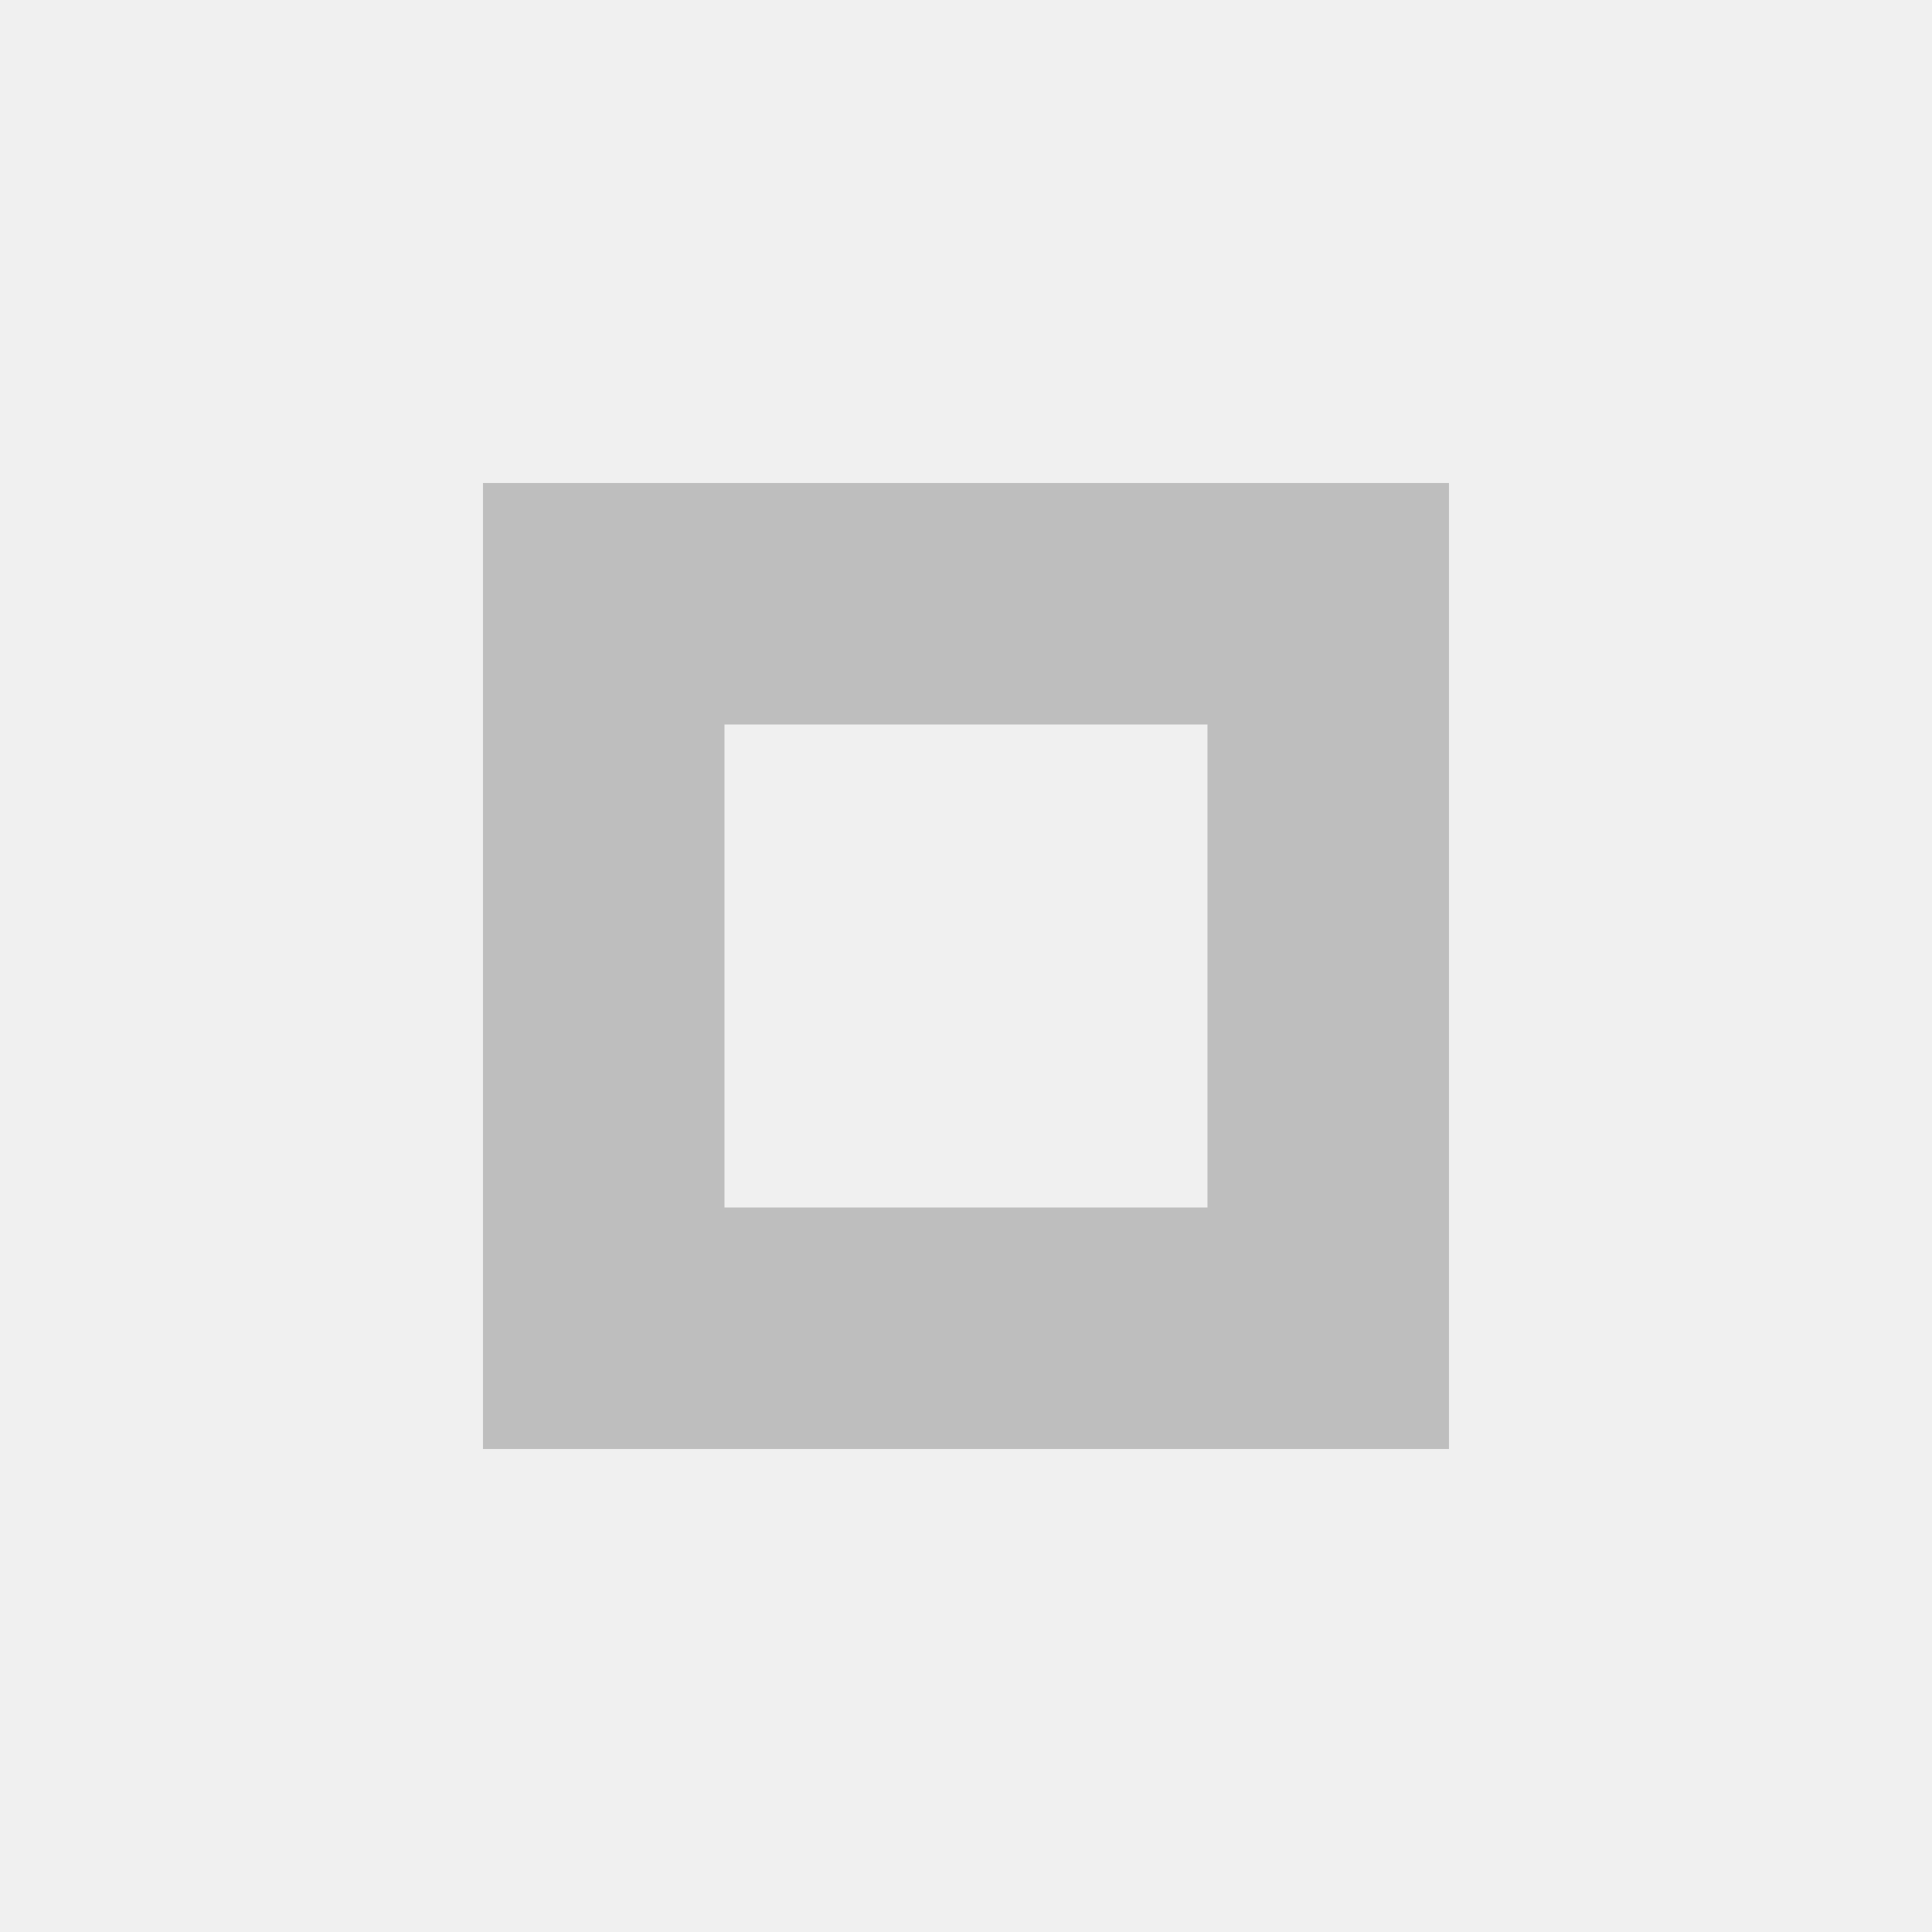
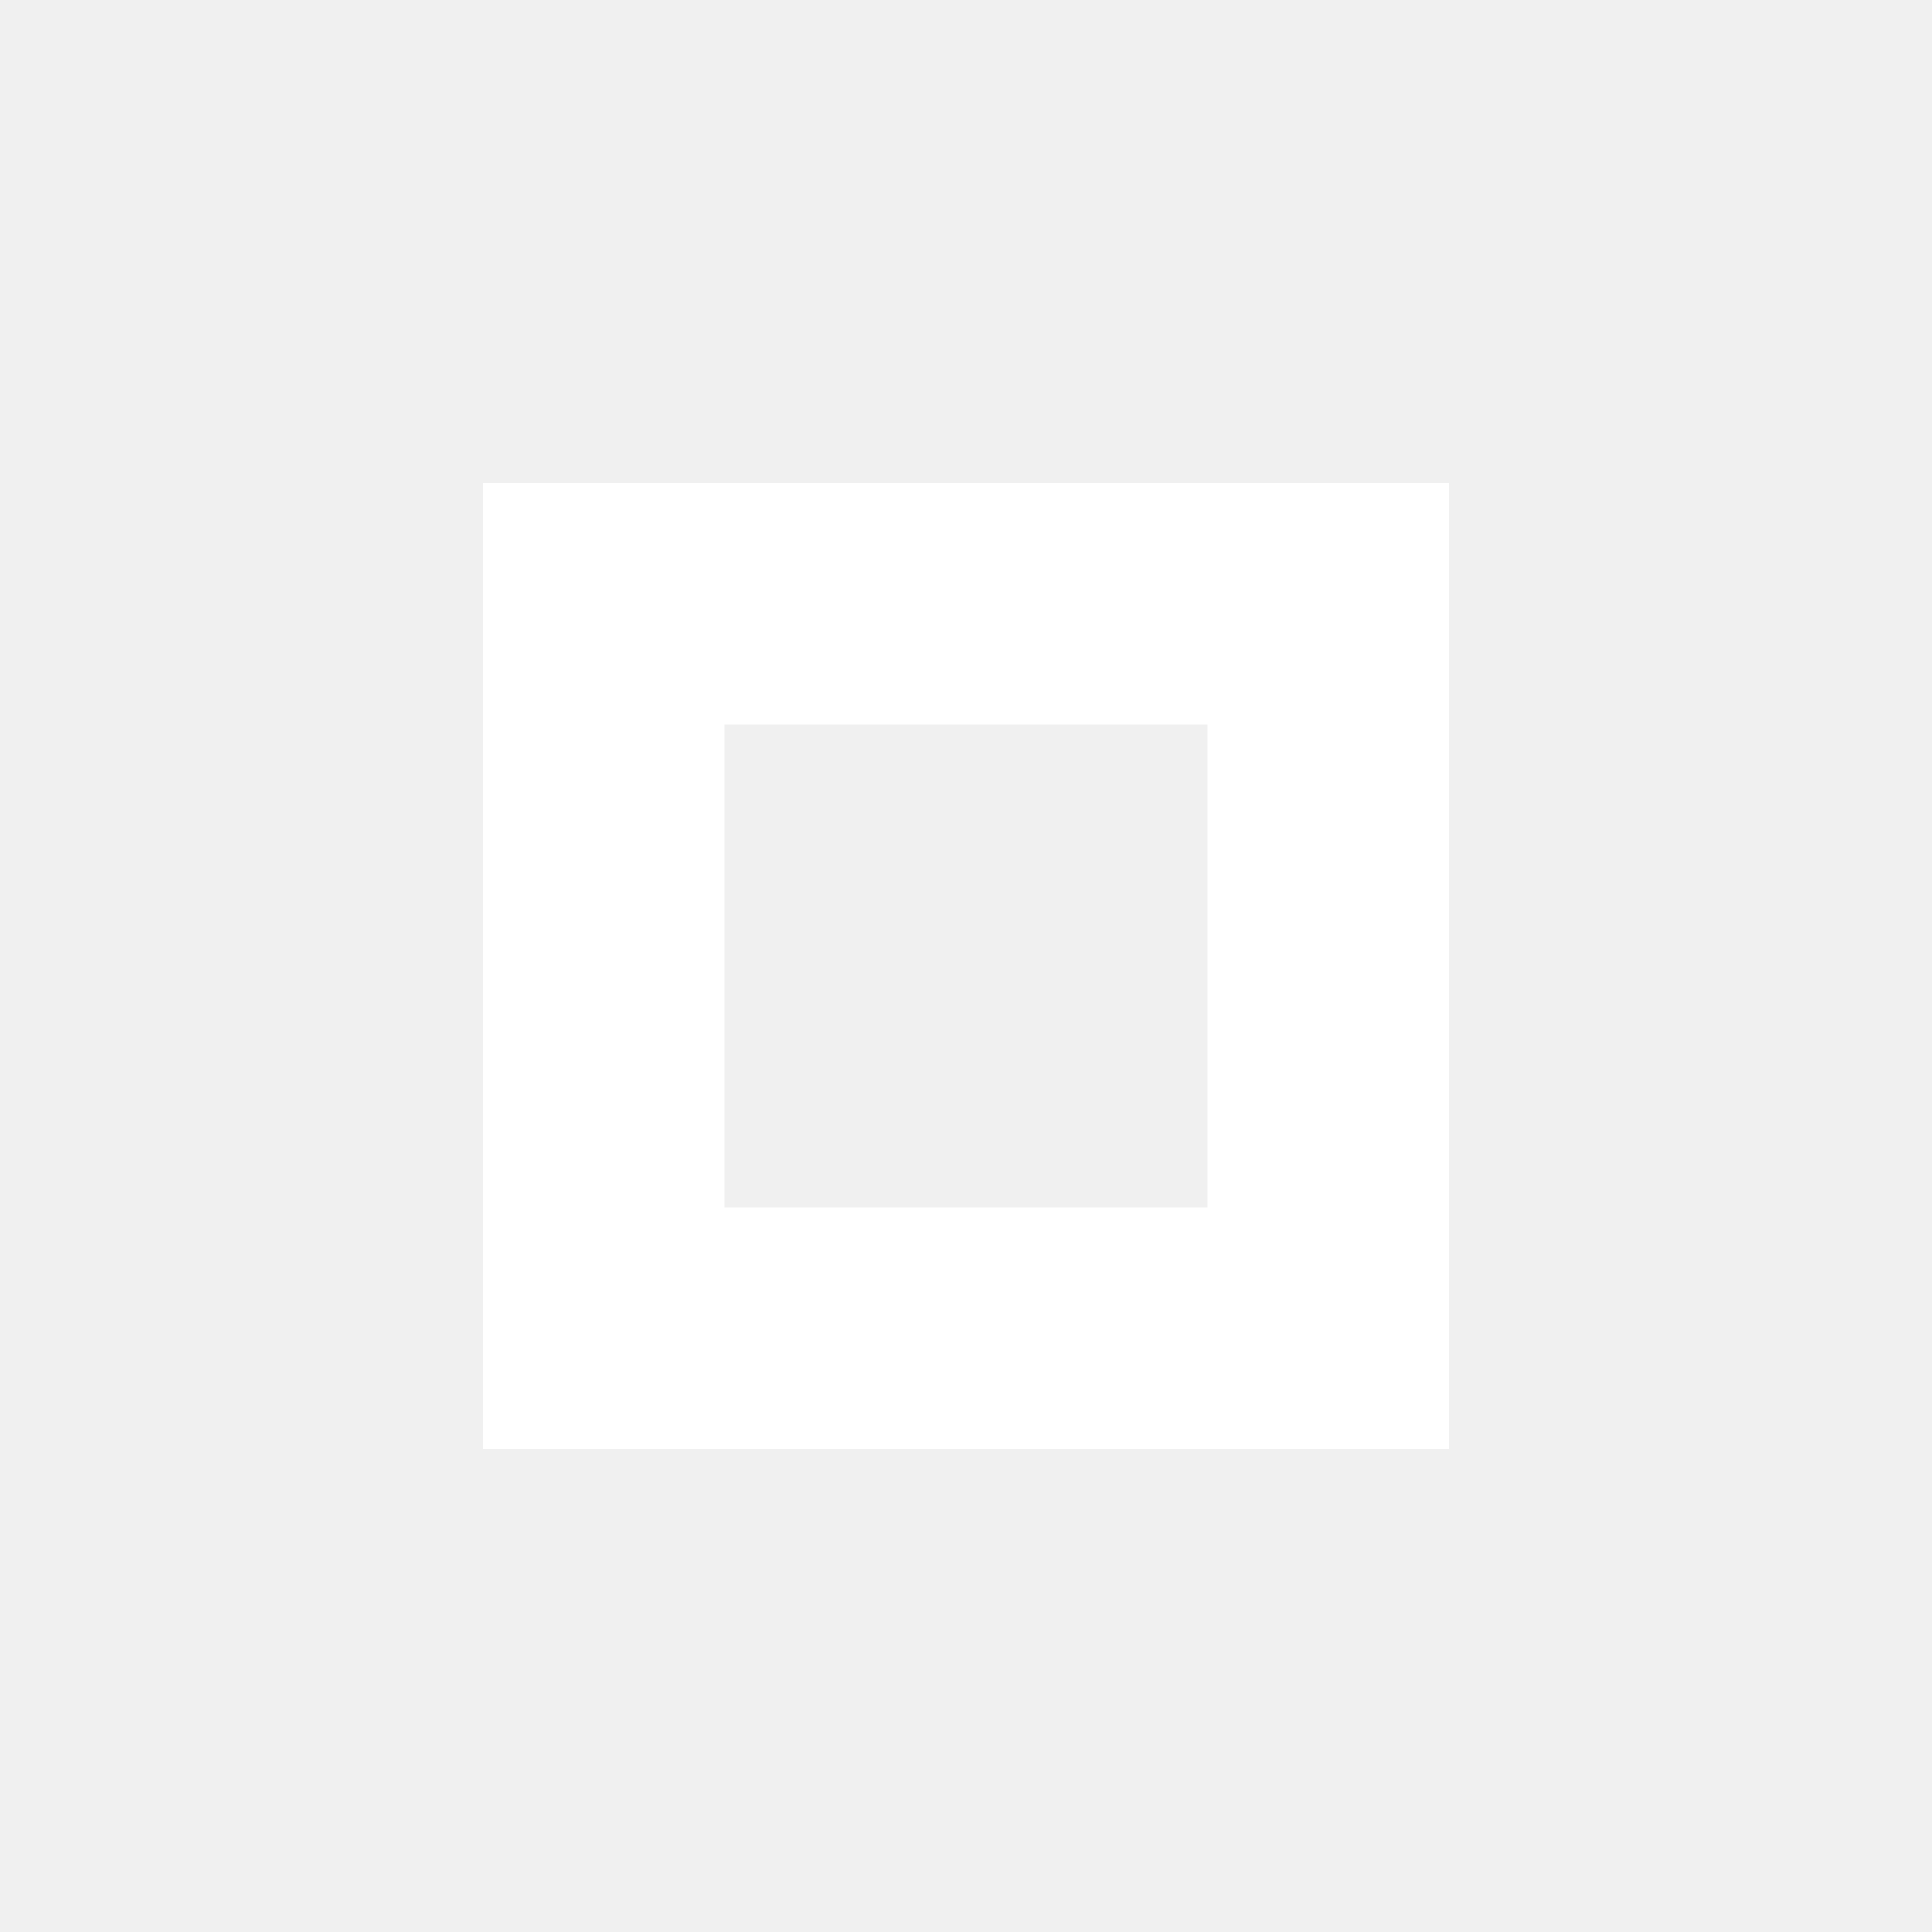
<svg xmlns="http://www.w3.org/2000/svg" height="16" id="svg7384" version="1.1" width="16">
  <defs id="defs7386" />
  <g id="layer9" style="display:inline" transform="translate(-81.0002,-967)" />
  <g id="layer10" transform="translate(-81.0002,-967)" />
  <g id="layer11" transform="translate(-81.0002,-967)" />
  <g id="layer13" transform="translate(-81.0002,-967)" />
  <g id="layer14" transform="translate(-81.0002,-967)" />
  <g id="layer15" style="display:inline" transform="translate(-81.0002,-967)" />
  <g id="g71291" style="display:inline" transform="translate(-81.0002,-967)" />
  <g id="g4953" style="display:inline" transform="translate(-81.0002,-967)" />
  <g id="layer12" style="display:inline" transform="translate(-81.0002,-967)">
-     <path d="m 85,971 0,1 0,6 0,1 1,0 6,0 1,0 0,-1 0,-6 0,-1 -1,0 -6,0 -1,0 z m 2,2 4,0 0,4 -4,0 0,-4 z" id="rect9057" style="font-size:medium;font-style:normal;font-variant:normal;font-weight:normal;font-stretch:normal;text-indent:0;text-align:start;text-decoration:none;line-height:normal;letter-spacing:normal;word-spacing:normal;text-transform:none;direction:ltr;block-progression:tb;writing-mode:lr-tb;text-anchor:start;baseline-shift:baseline;color:#000000;fill:#bebebe;fill-opacity:1;stroke:none;stroke-width:2;marker:none;visibility:visible;display:inline;overflow:visible;enable-background:accumulate;font-family:Sans;-inkscape-font-specification:Sans" />
+     <path d="m 85,971 0,1 0,6 0,1 1,0 6,0 1,0 0,-1 0,-6 0,-1 -1,0 -6,0 -1,0 z m 2,2 4,0 0,4 -4,0 0,-4 z" id="rect9057" style="font-size:medium;font-style:normal;font-variant:normal;font-weight:normal;font-stretch:normal;text-indent:0;text-align:start;text-decoration:none;line-height:normal;letter-spacing:normal;word-spacing:normal;text-transform:none;direction:ltr;block-progression:tb;writing-mode:lr-tb;text-anchor:start;baseline-shift:baseline;color:#000000;fill:#fff;fill-opacity:1;stroke:none;stroke-width:2;marker:none;visibility:visible;display:inline;overflow:visible;enable-background:accumulate;font-family:Sans;-inkscape-font-specification:Sans" />
  </g>
</svg>
